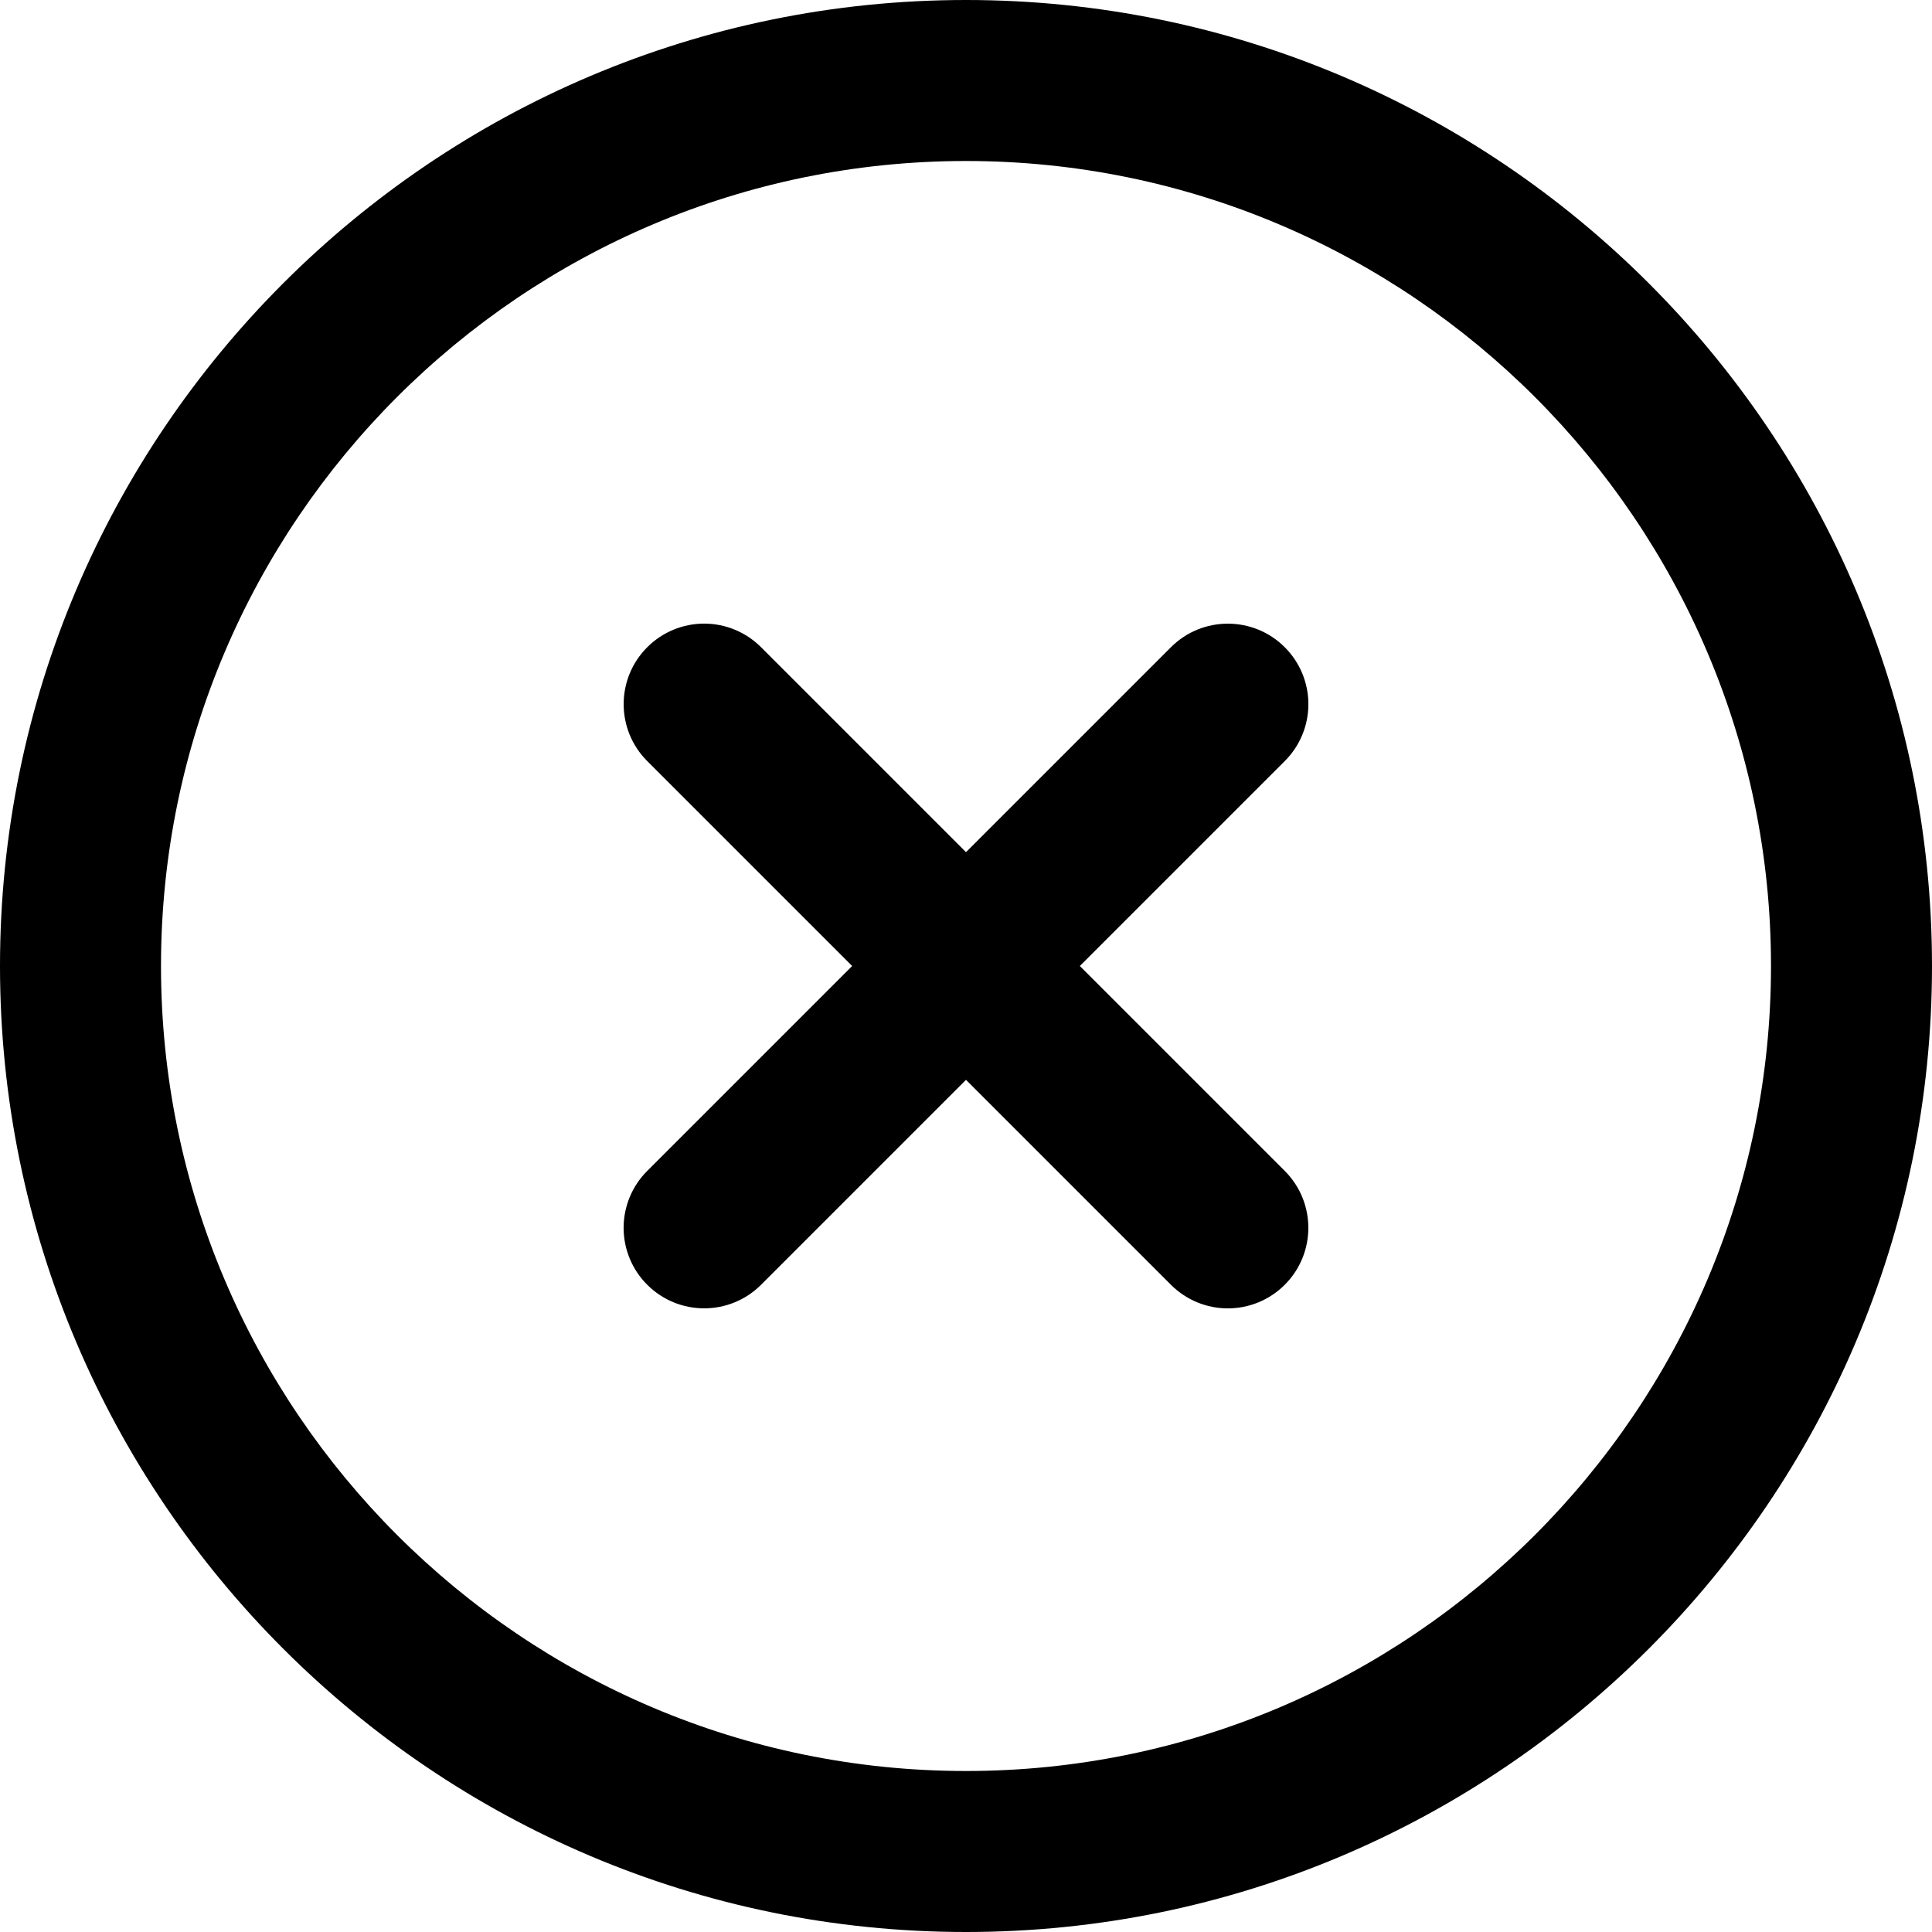
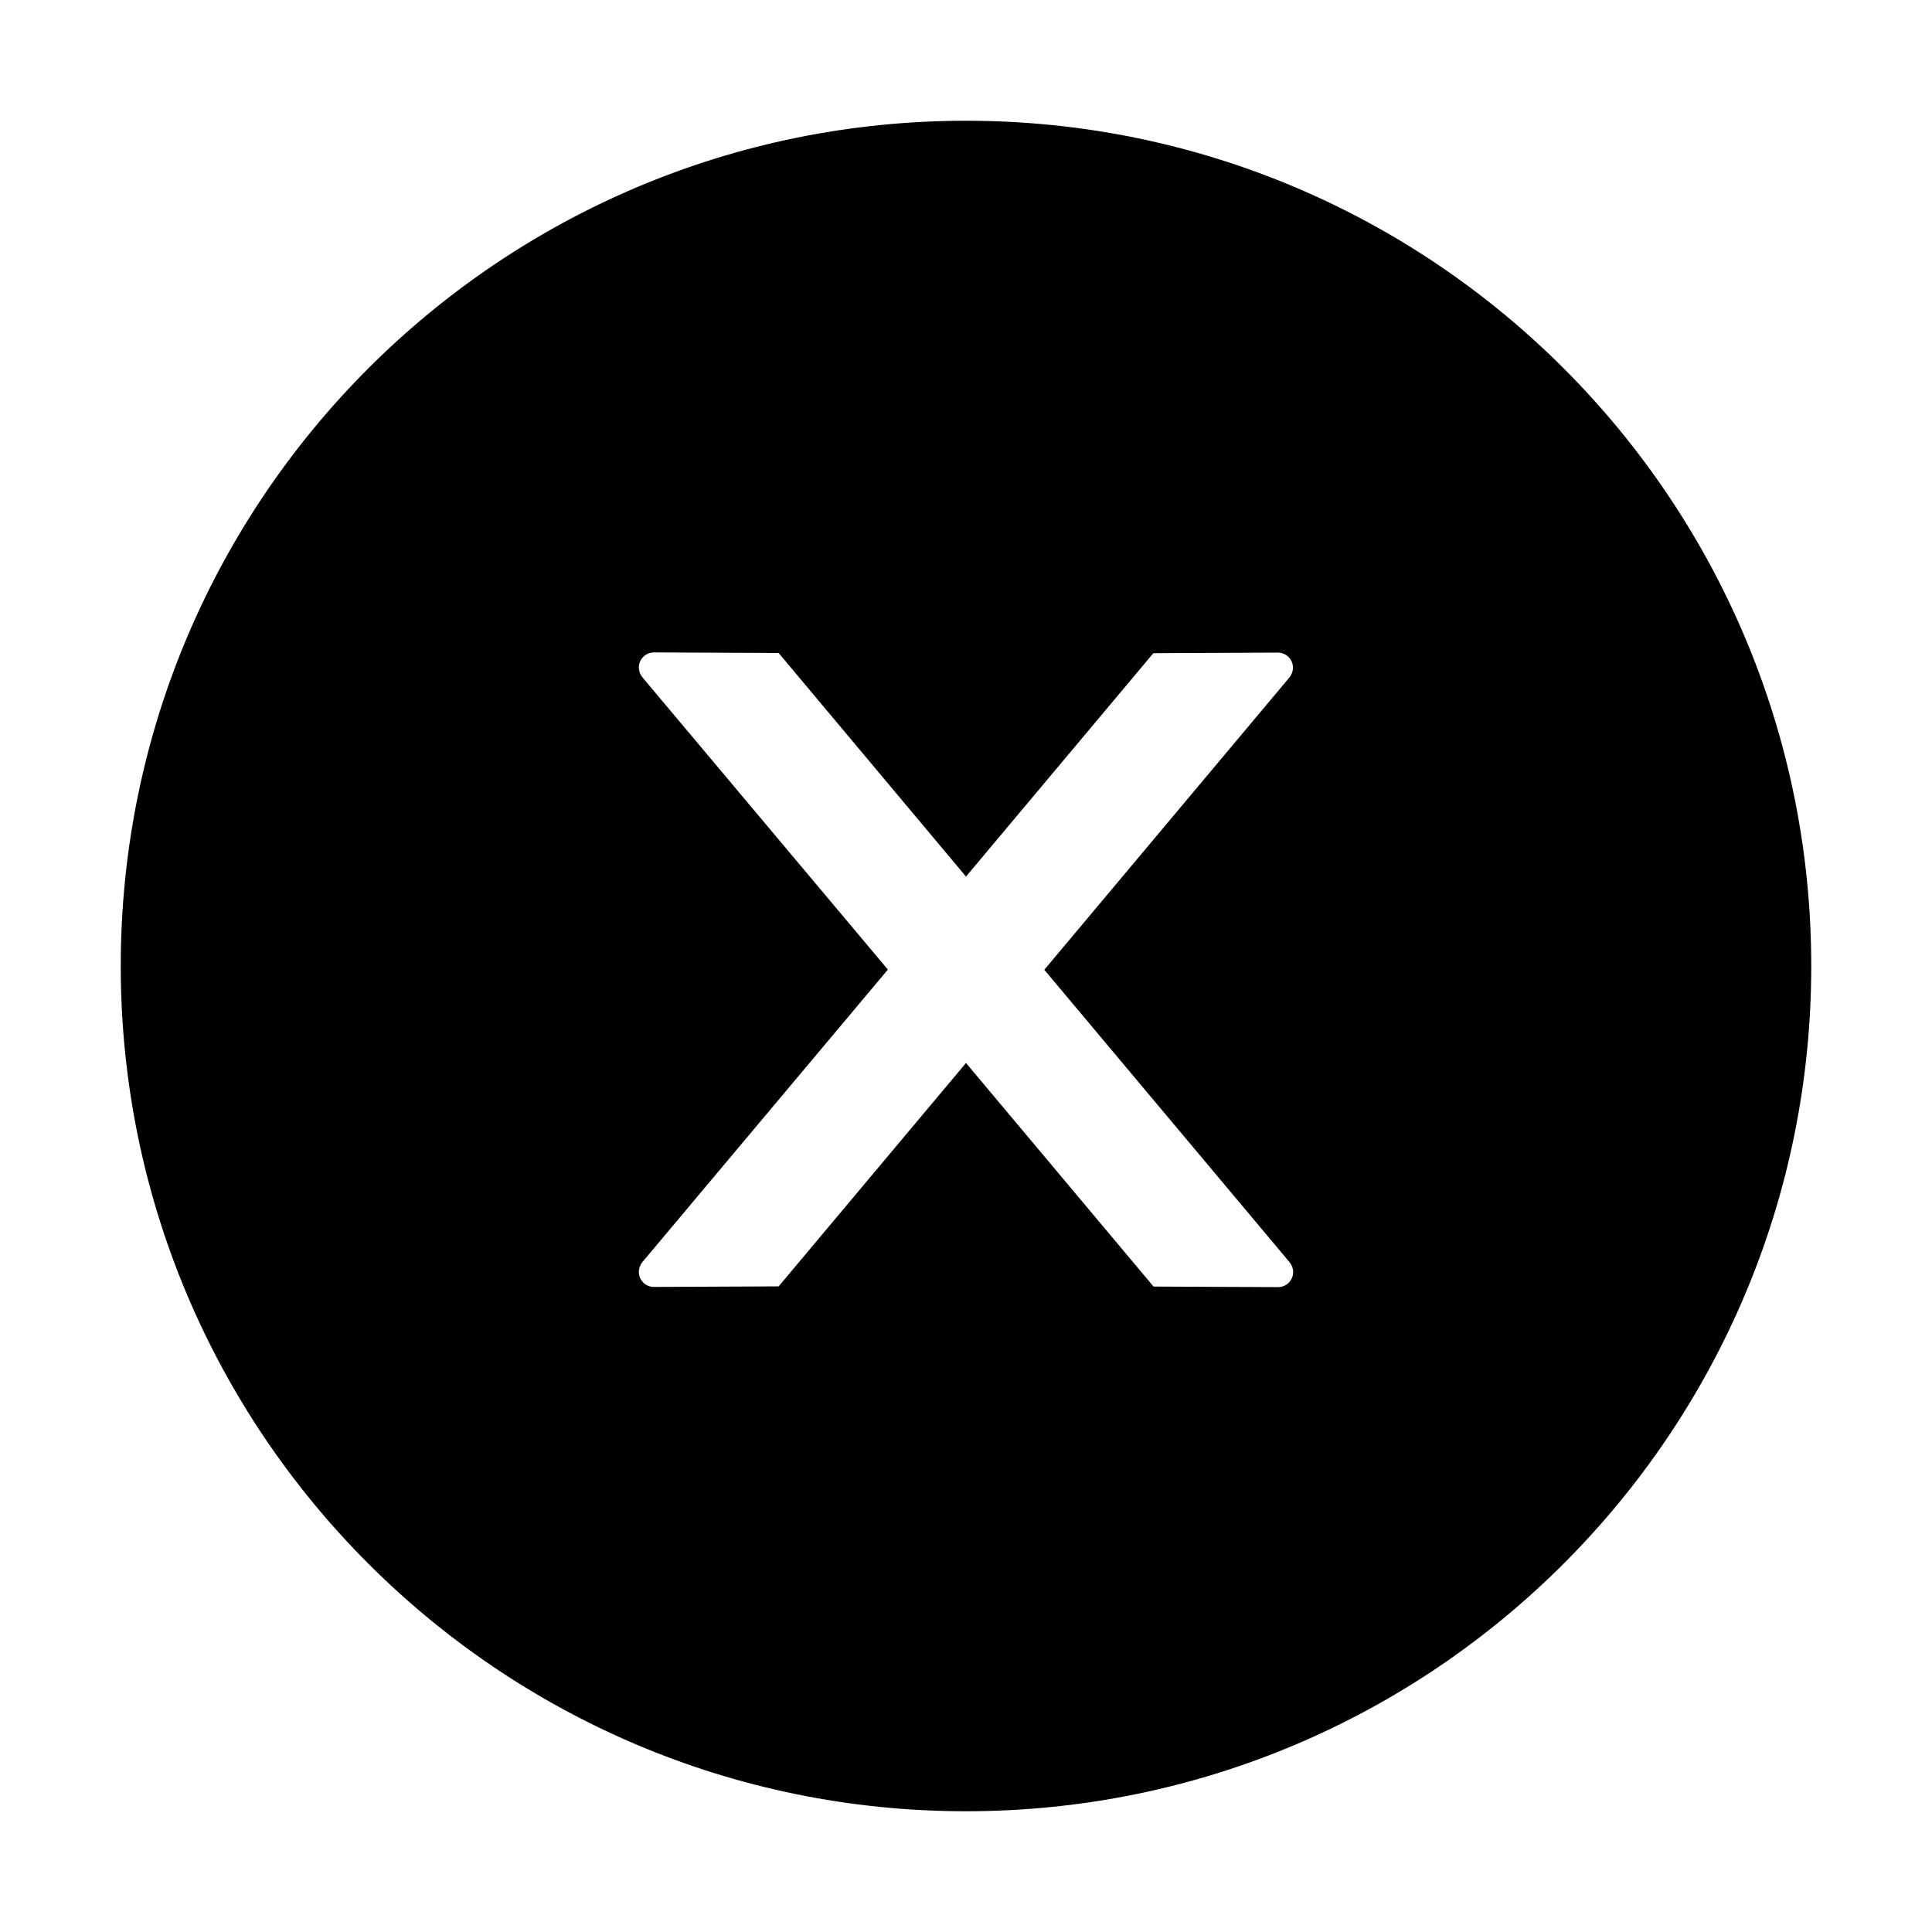
- <svg xmlns="http://www.w3.org/2000/svg" t="1627285996583" class="icon" viewBox="0 0 1024 1024" version="1.1" p-id="1998" width="128" height="128">
-   <defs>
-     <style type="text/css">@font-face { font-family: feedback-iconfont; src: url("//at.alicdn.com/t/font_1031158_1uhr8ri0pk5.eot?#iefix") format("embedded-opentype"), url("//at.alicdn.com/t/font_1031158_1uhr8ri0pk5.woff2") format("woff2"), url("//at.alicdn.com/t/font_1031158_1uhr8ri0pk5.woff") format("woff"), url("//at.alicdn.com/t/font_1031158_1uhr8ri0pk5.ttf") format("truetype"), url("//at.alicdn.com/t/font_1031158_1uhr8ri0pk5.svg#iconfont") format("svg"); }
- </style>
-   </defs>
-   <path d="M512 451.661 403.354 343.014a42.607 42.607 0 0 0-60.305 0.034 42.667 42.667 0 0 0-0.034 60.305L451.661 512 343.014 620.646a42.607 42.607 0 0 0 0.034 60.305 42.667 42.667 0 0 0 60.305 0.034L512 572.339l108.646 108.646a42.607 42.607 0 0 0 60.305-0.034 42.667 42.667 0 0 0 0.034-60.305L572.339 512l108.646-108.646a42.607 42.607 0 0 0-0.034-60.305 42.667 42.667 0 0 0-60.305-0.034L512 451.661zM512 1024C229.666 1024 0 794.334 0 512S229.666 0 512 0s512 229.666 512 512-229.666 512-512 512zm0-938.667c-235.264 0-426.667 191.403-426.667 426.667s191.403 426.667 426.667 426.667 426.667-191.403 426.667-426.667-191.403-426.667-426.667-426.667z" p-id="1999" />
+ <svg xmlns="http://www.w3.org/2000/svg" viewBox="0 0 1024 1024">
+   <path d="M512 64C264.6 64 64 264.6 64 512s200.6 448 448 448 448-200.6 448-448S759.4 64 512 64zm165.4 618.2l-66-.3L512 563.4l-99.3 118.4-66.1.3c-4.4 0-8-3.5-8-8 0-1.9.7-3.7 1.9-5.2l130.1-155L340.5 359a8.32 8.32 0 01-1.9-5.2c0-4.4 3.6-8 8-8l66.1.3L512 464.6l99.3-118.4 66-.3c4.4 0 8 3.5 8 8 0 1.9-.7 3.7-1.9 5.2L553.5 514l130 155c1.2 1.5 1.9 3.3 1.9 5.2 0 4.4-3.6 8-8 8z" fill="currentColor" />
</svg>
